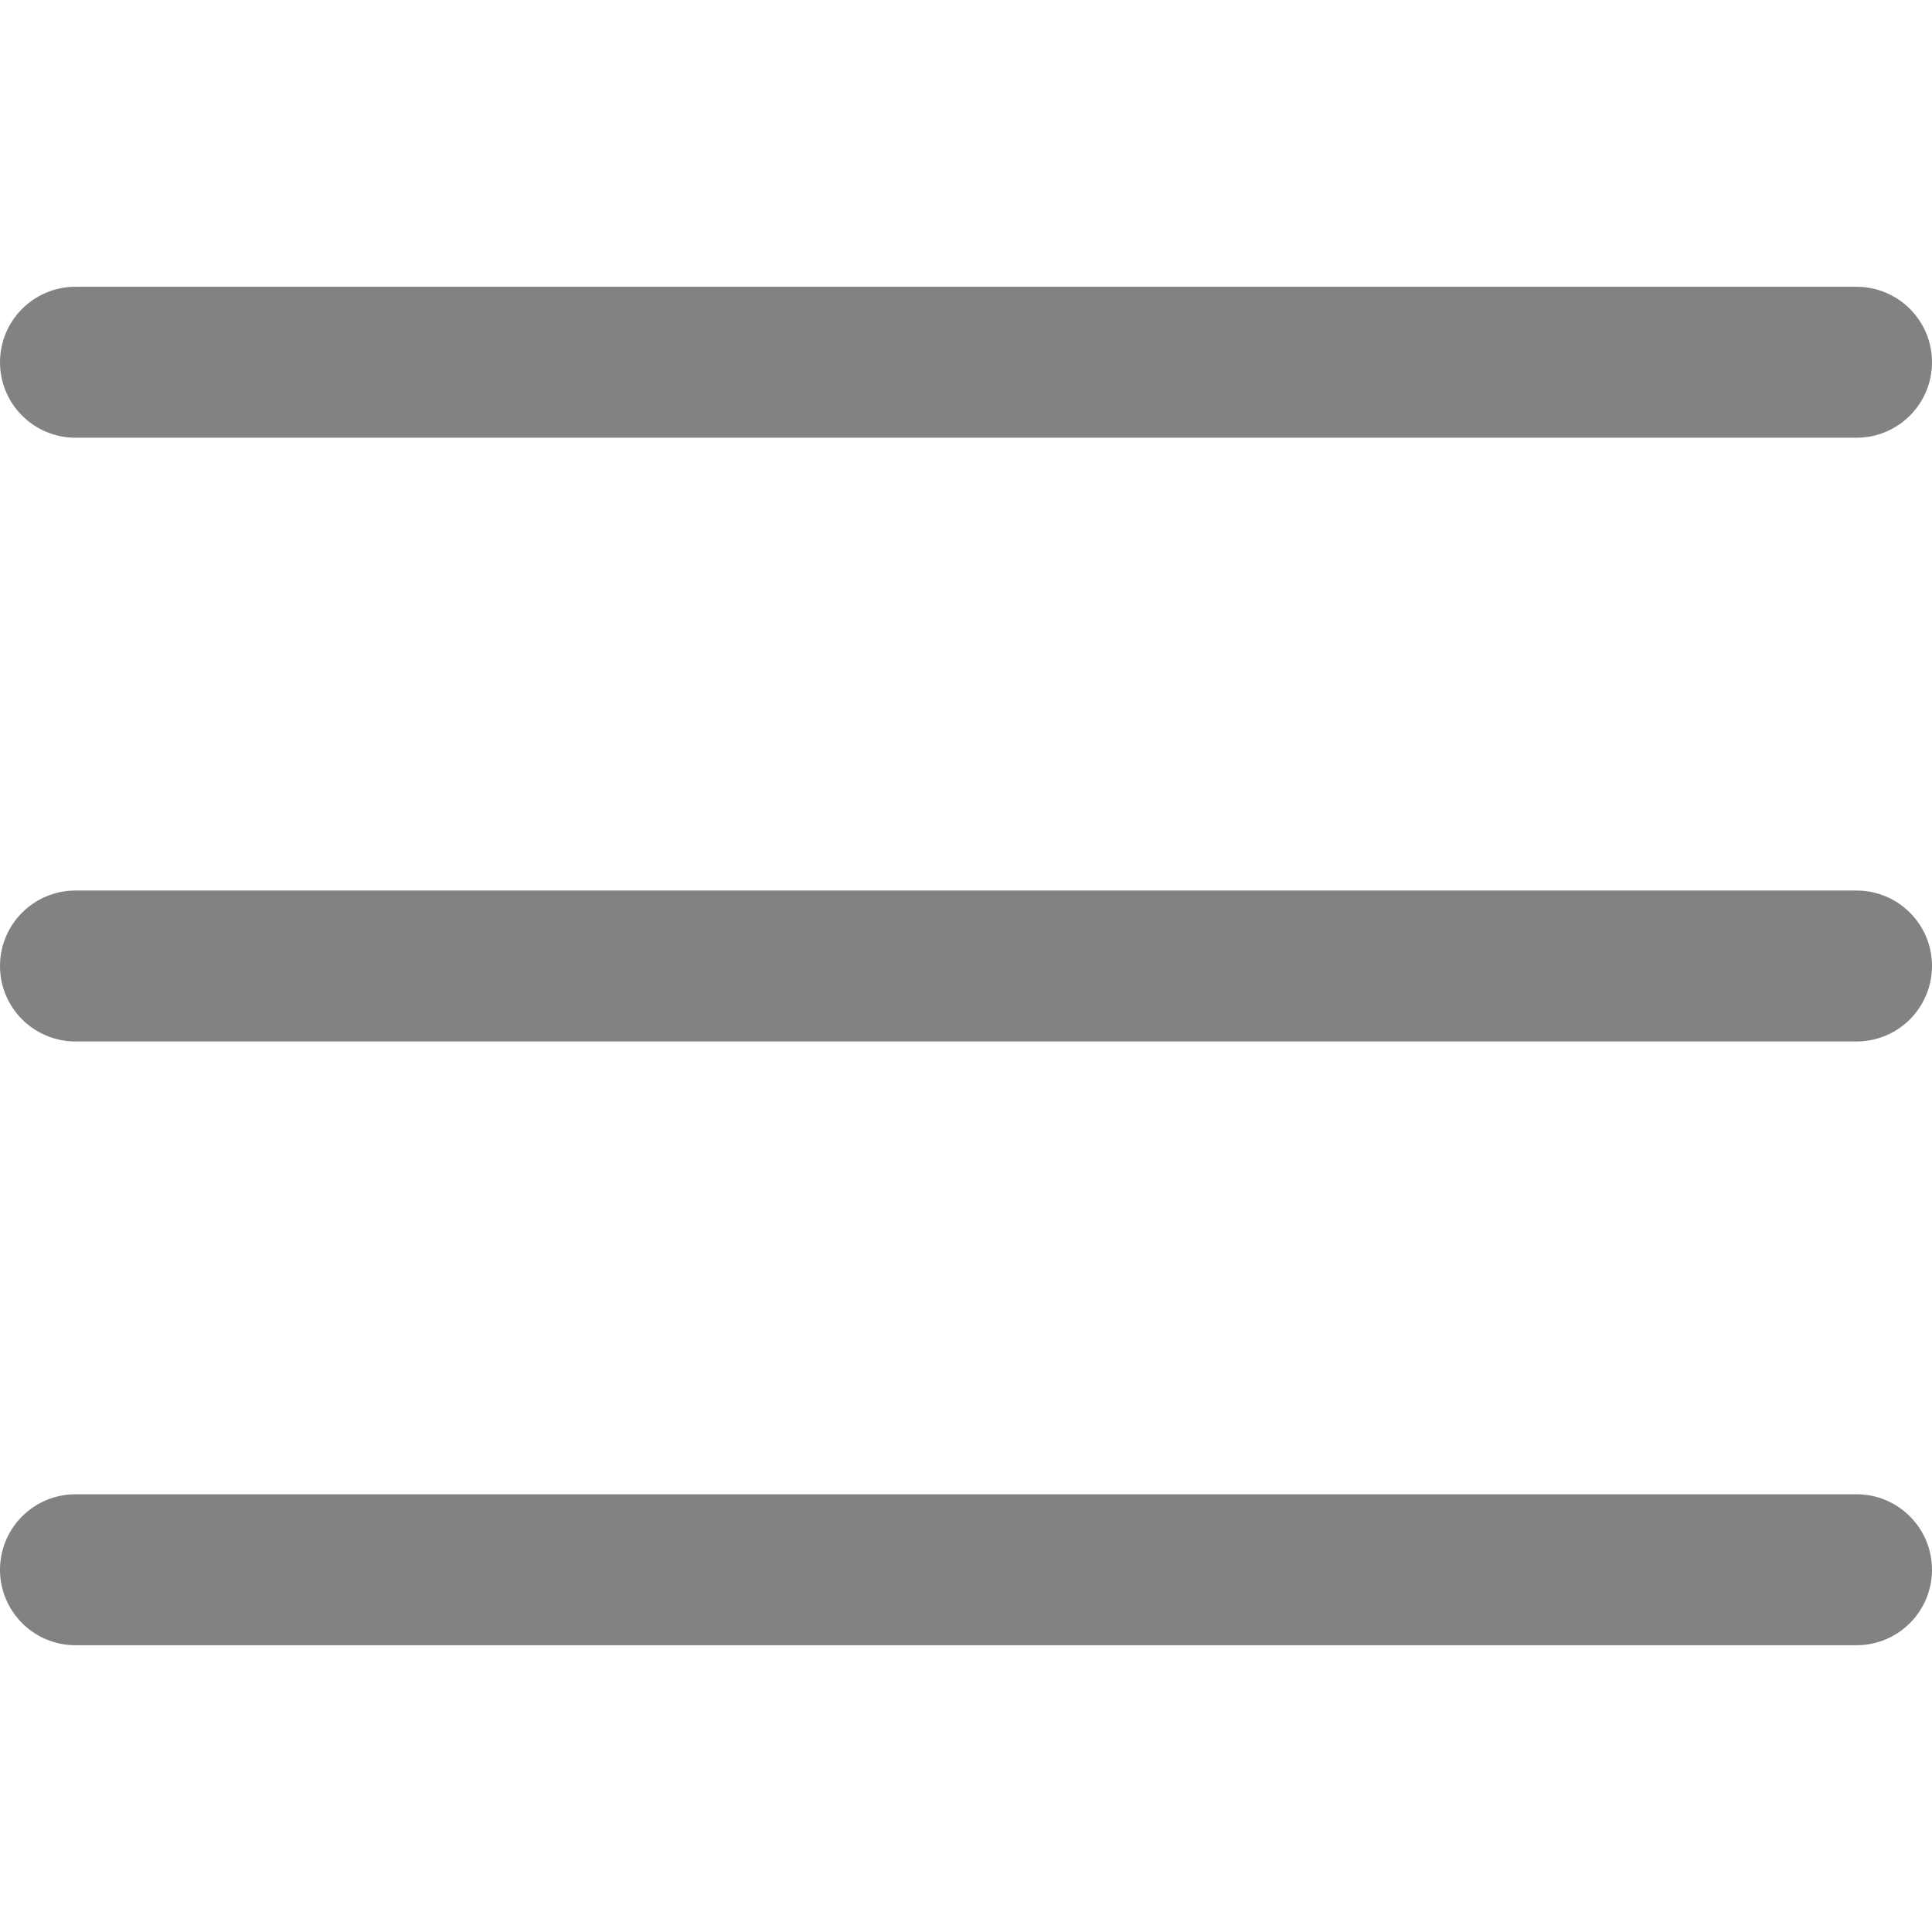
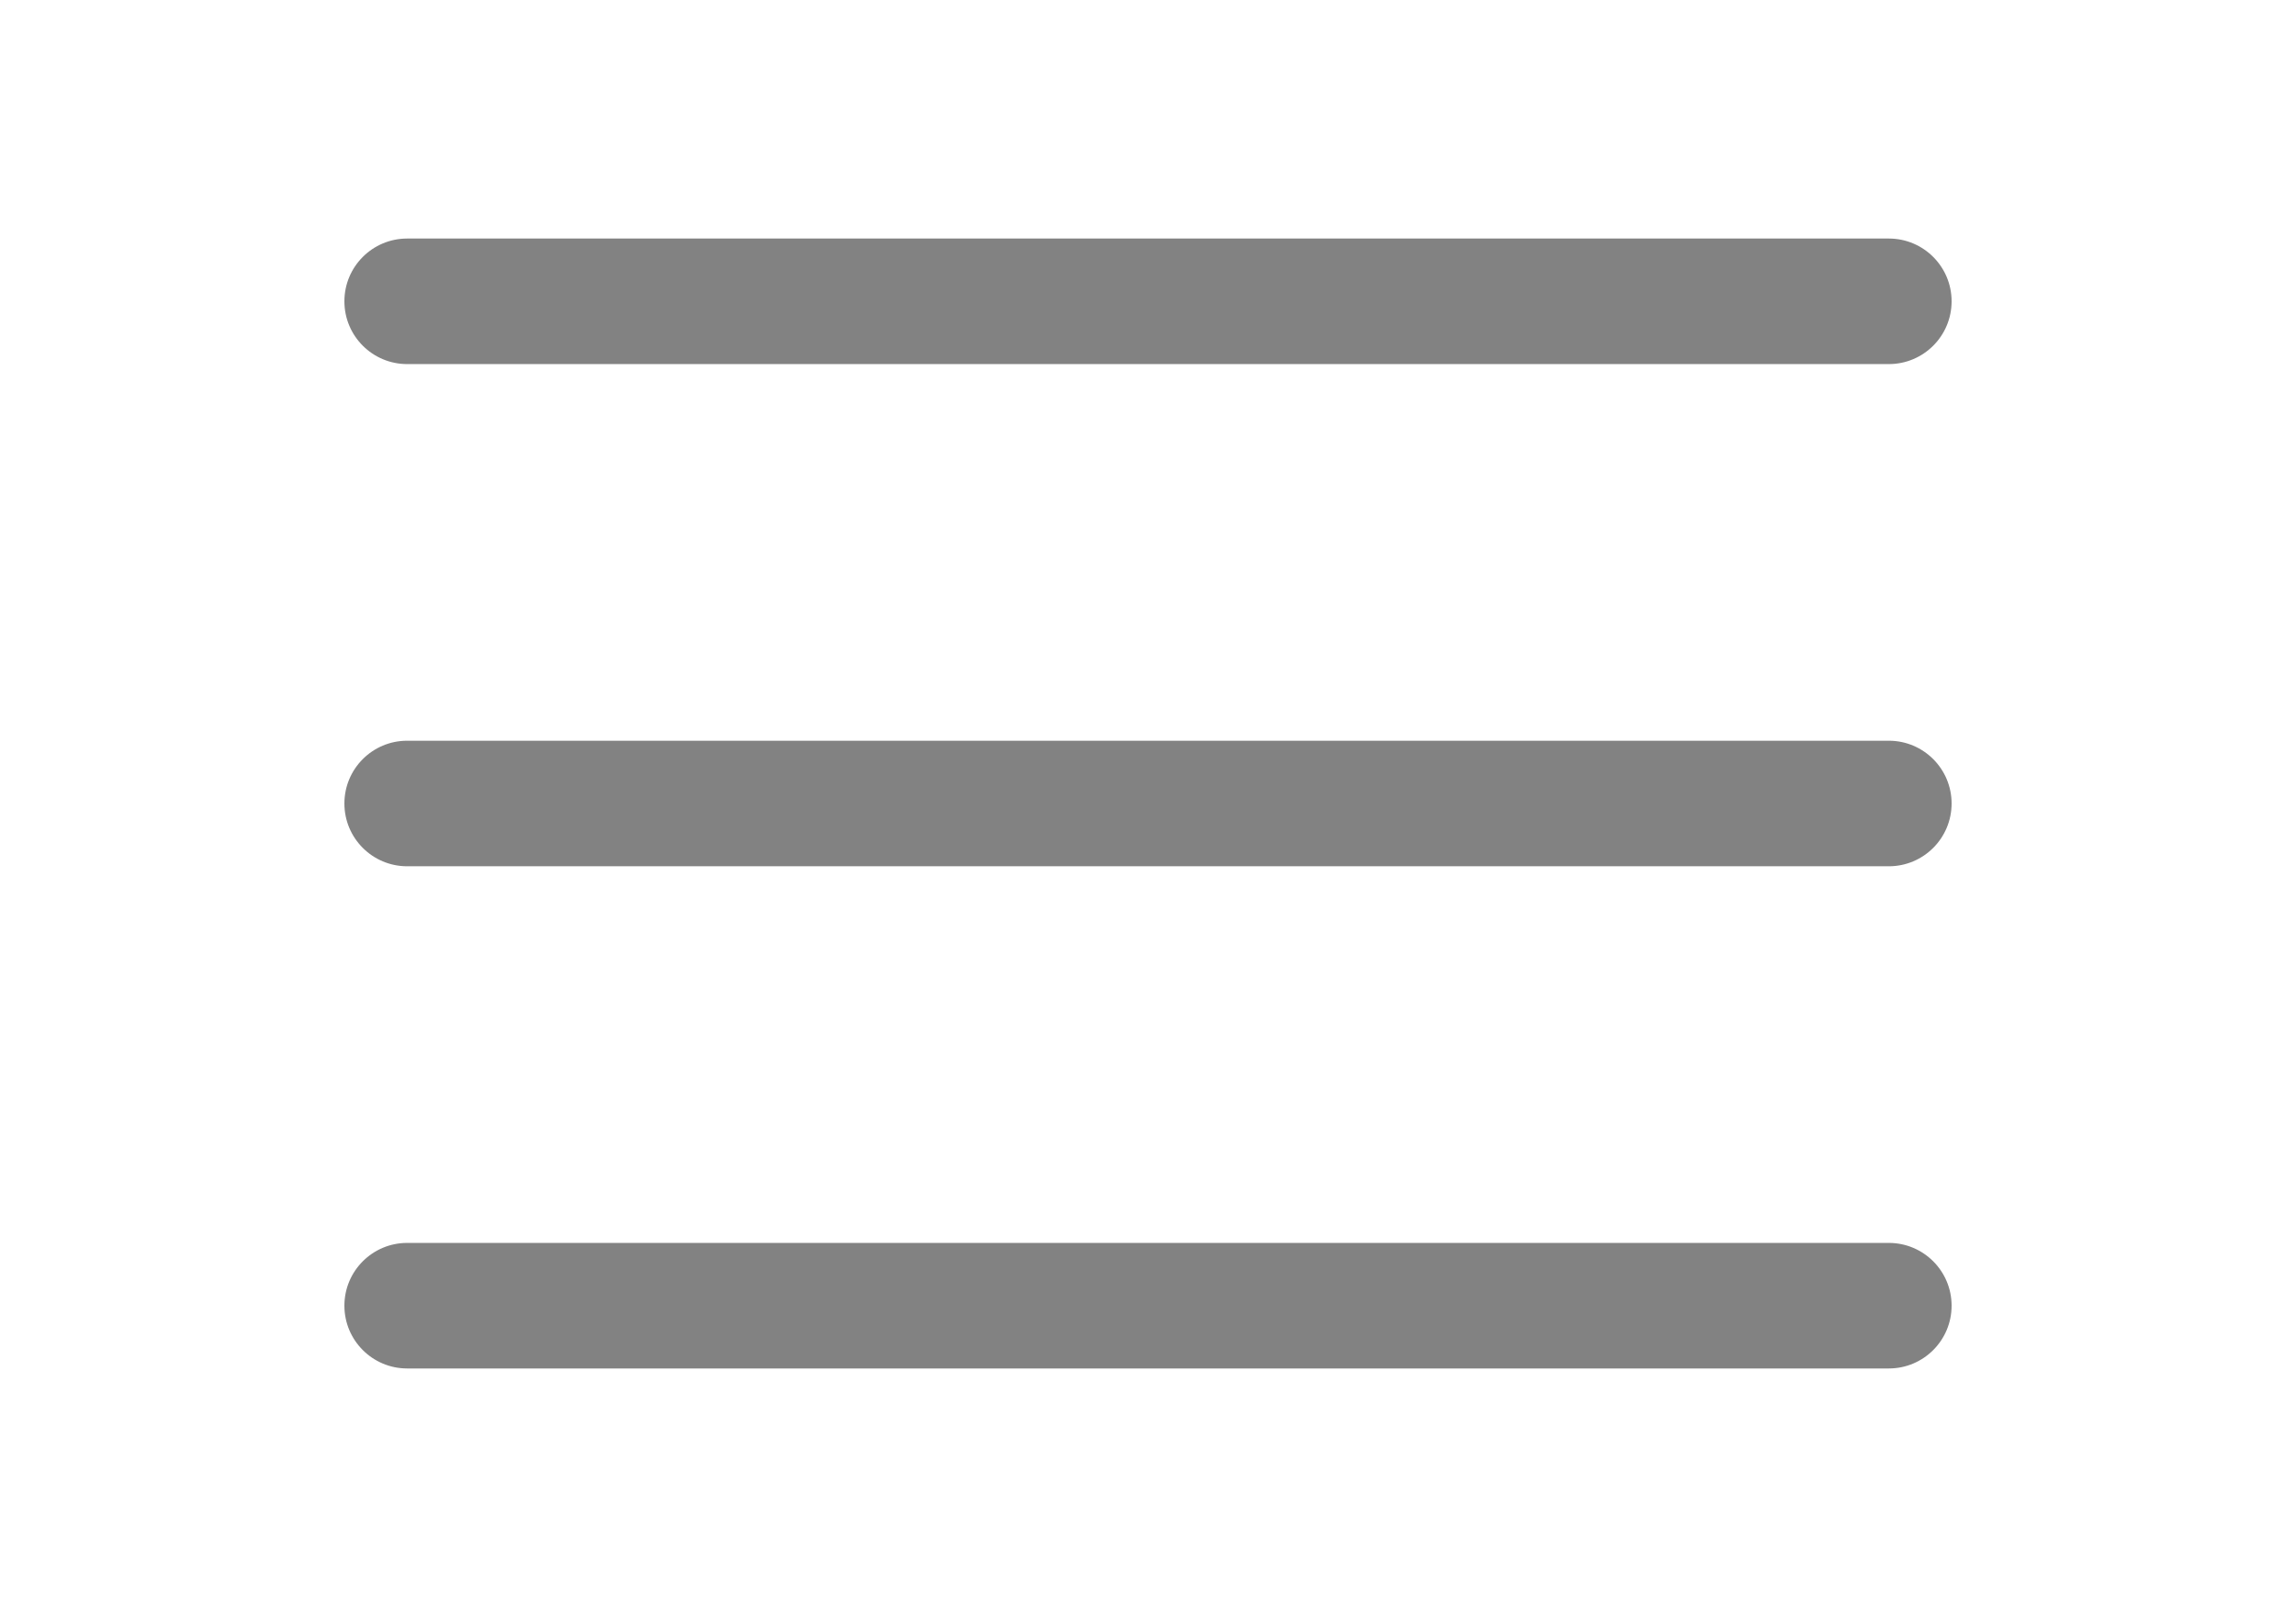
- <svg xmlns="http://www.w3.org/2000/svg" version="1.1" id="Capa_1" x="0px" y="0px" viewBox="0 0 512 512" style="enable-background:new 0 0 512 512;" xml:space="preserve">
+ <svg xmlns="http://www.w3.org/2000/svg" version="1.1" id="Capa_1" x="0px" y="0px" viewBox="0 0 512 512" width="50px" height="35px" style="enable-background:new 0 0 512 512;" xml:space="preserve">
  <g>
    <g>
      <path fill="#828282" d="M492,236H20c-11.046,0-20,8.954-20,20c0,11.046,8.954,20,20,20h472c11.046,0,20-8.954,20-20S503.046,236,492,236z" />
    </g>
  </g>
  <g>
    <g>
      <path fill="#828282" d="M492,76H20C8.954,76,0,84.954,0,96s8.954,20,20,20h472c11.046,0,20-8.954,20-20S503.046,76,492,76z" />
    </g>
  </g>
  <g>
    <g>
      <path fill="#828282" d="M492,396H20c-11.046,0-20,8.954-20,20c0,11.046,8.954,20,20,20h472c11.046,0,20-8.954,20-20    C512,404.954,503.046,396,492,396z" />
    </g>
  </g>
</svg>
